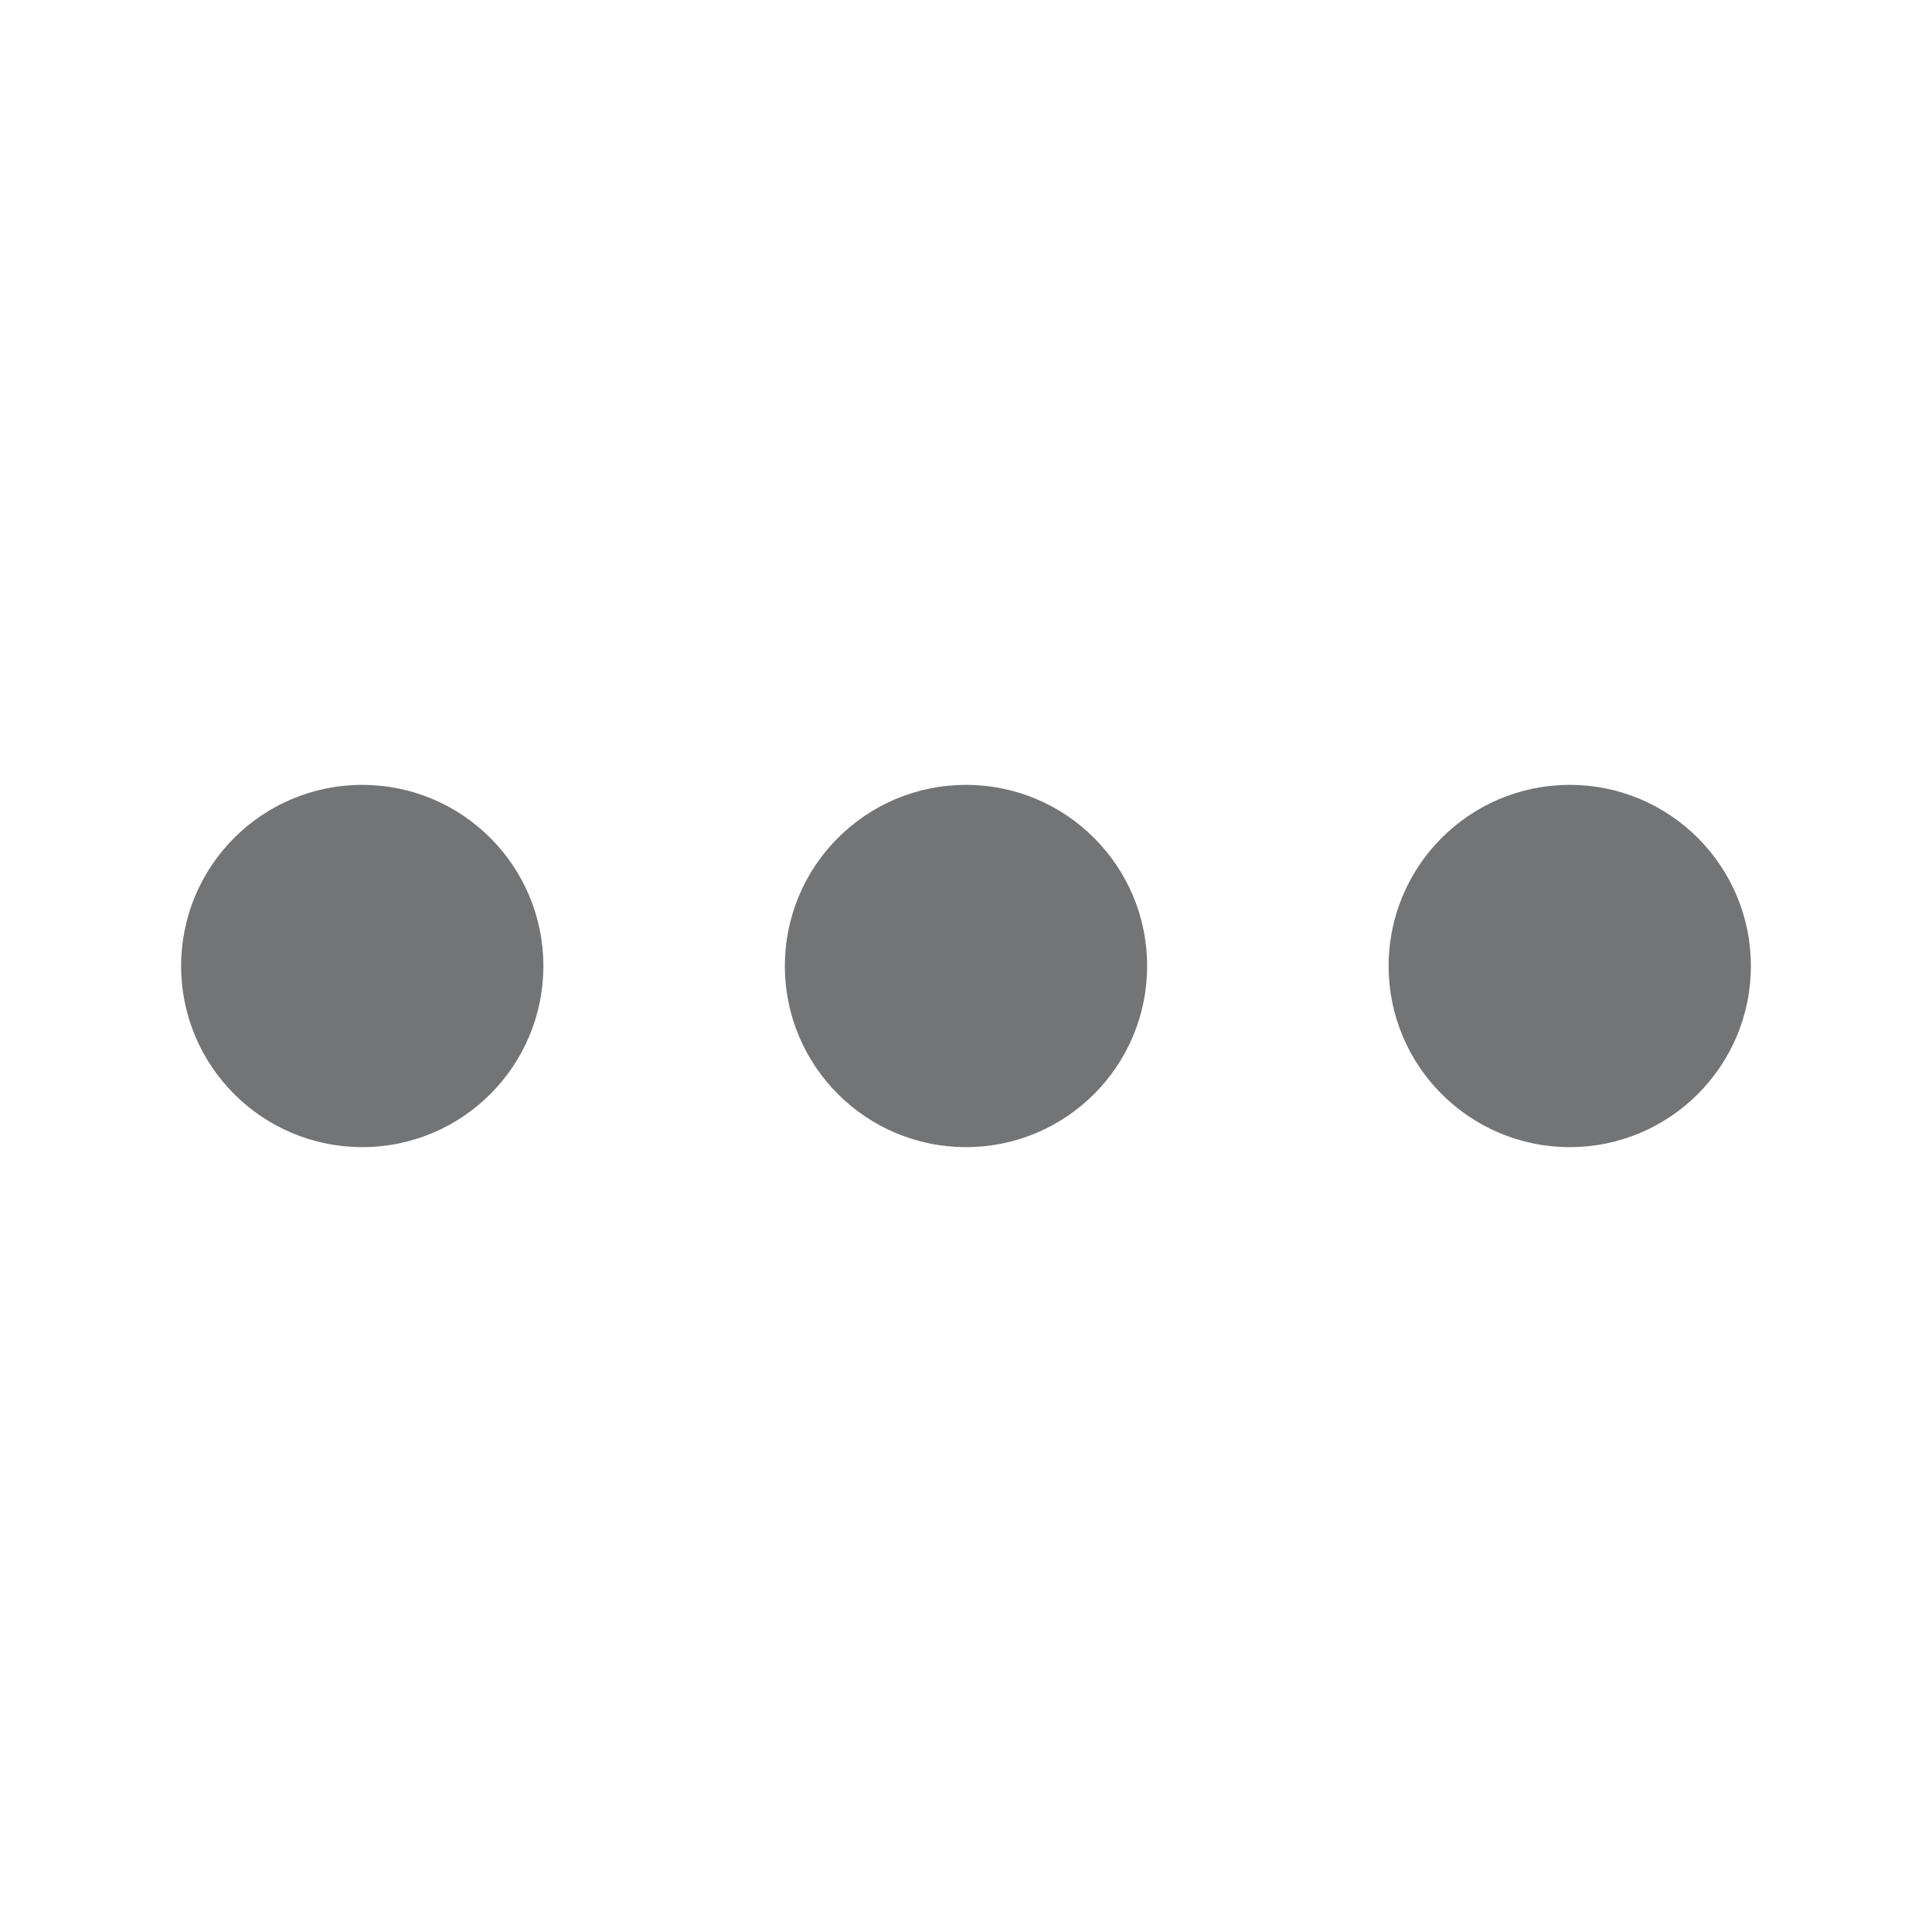
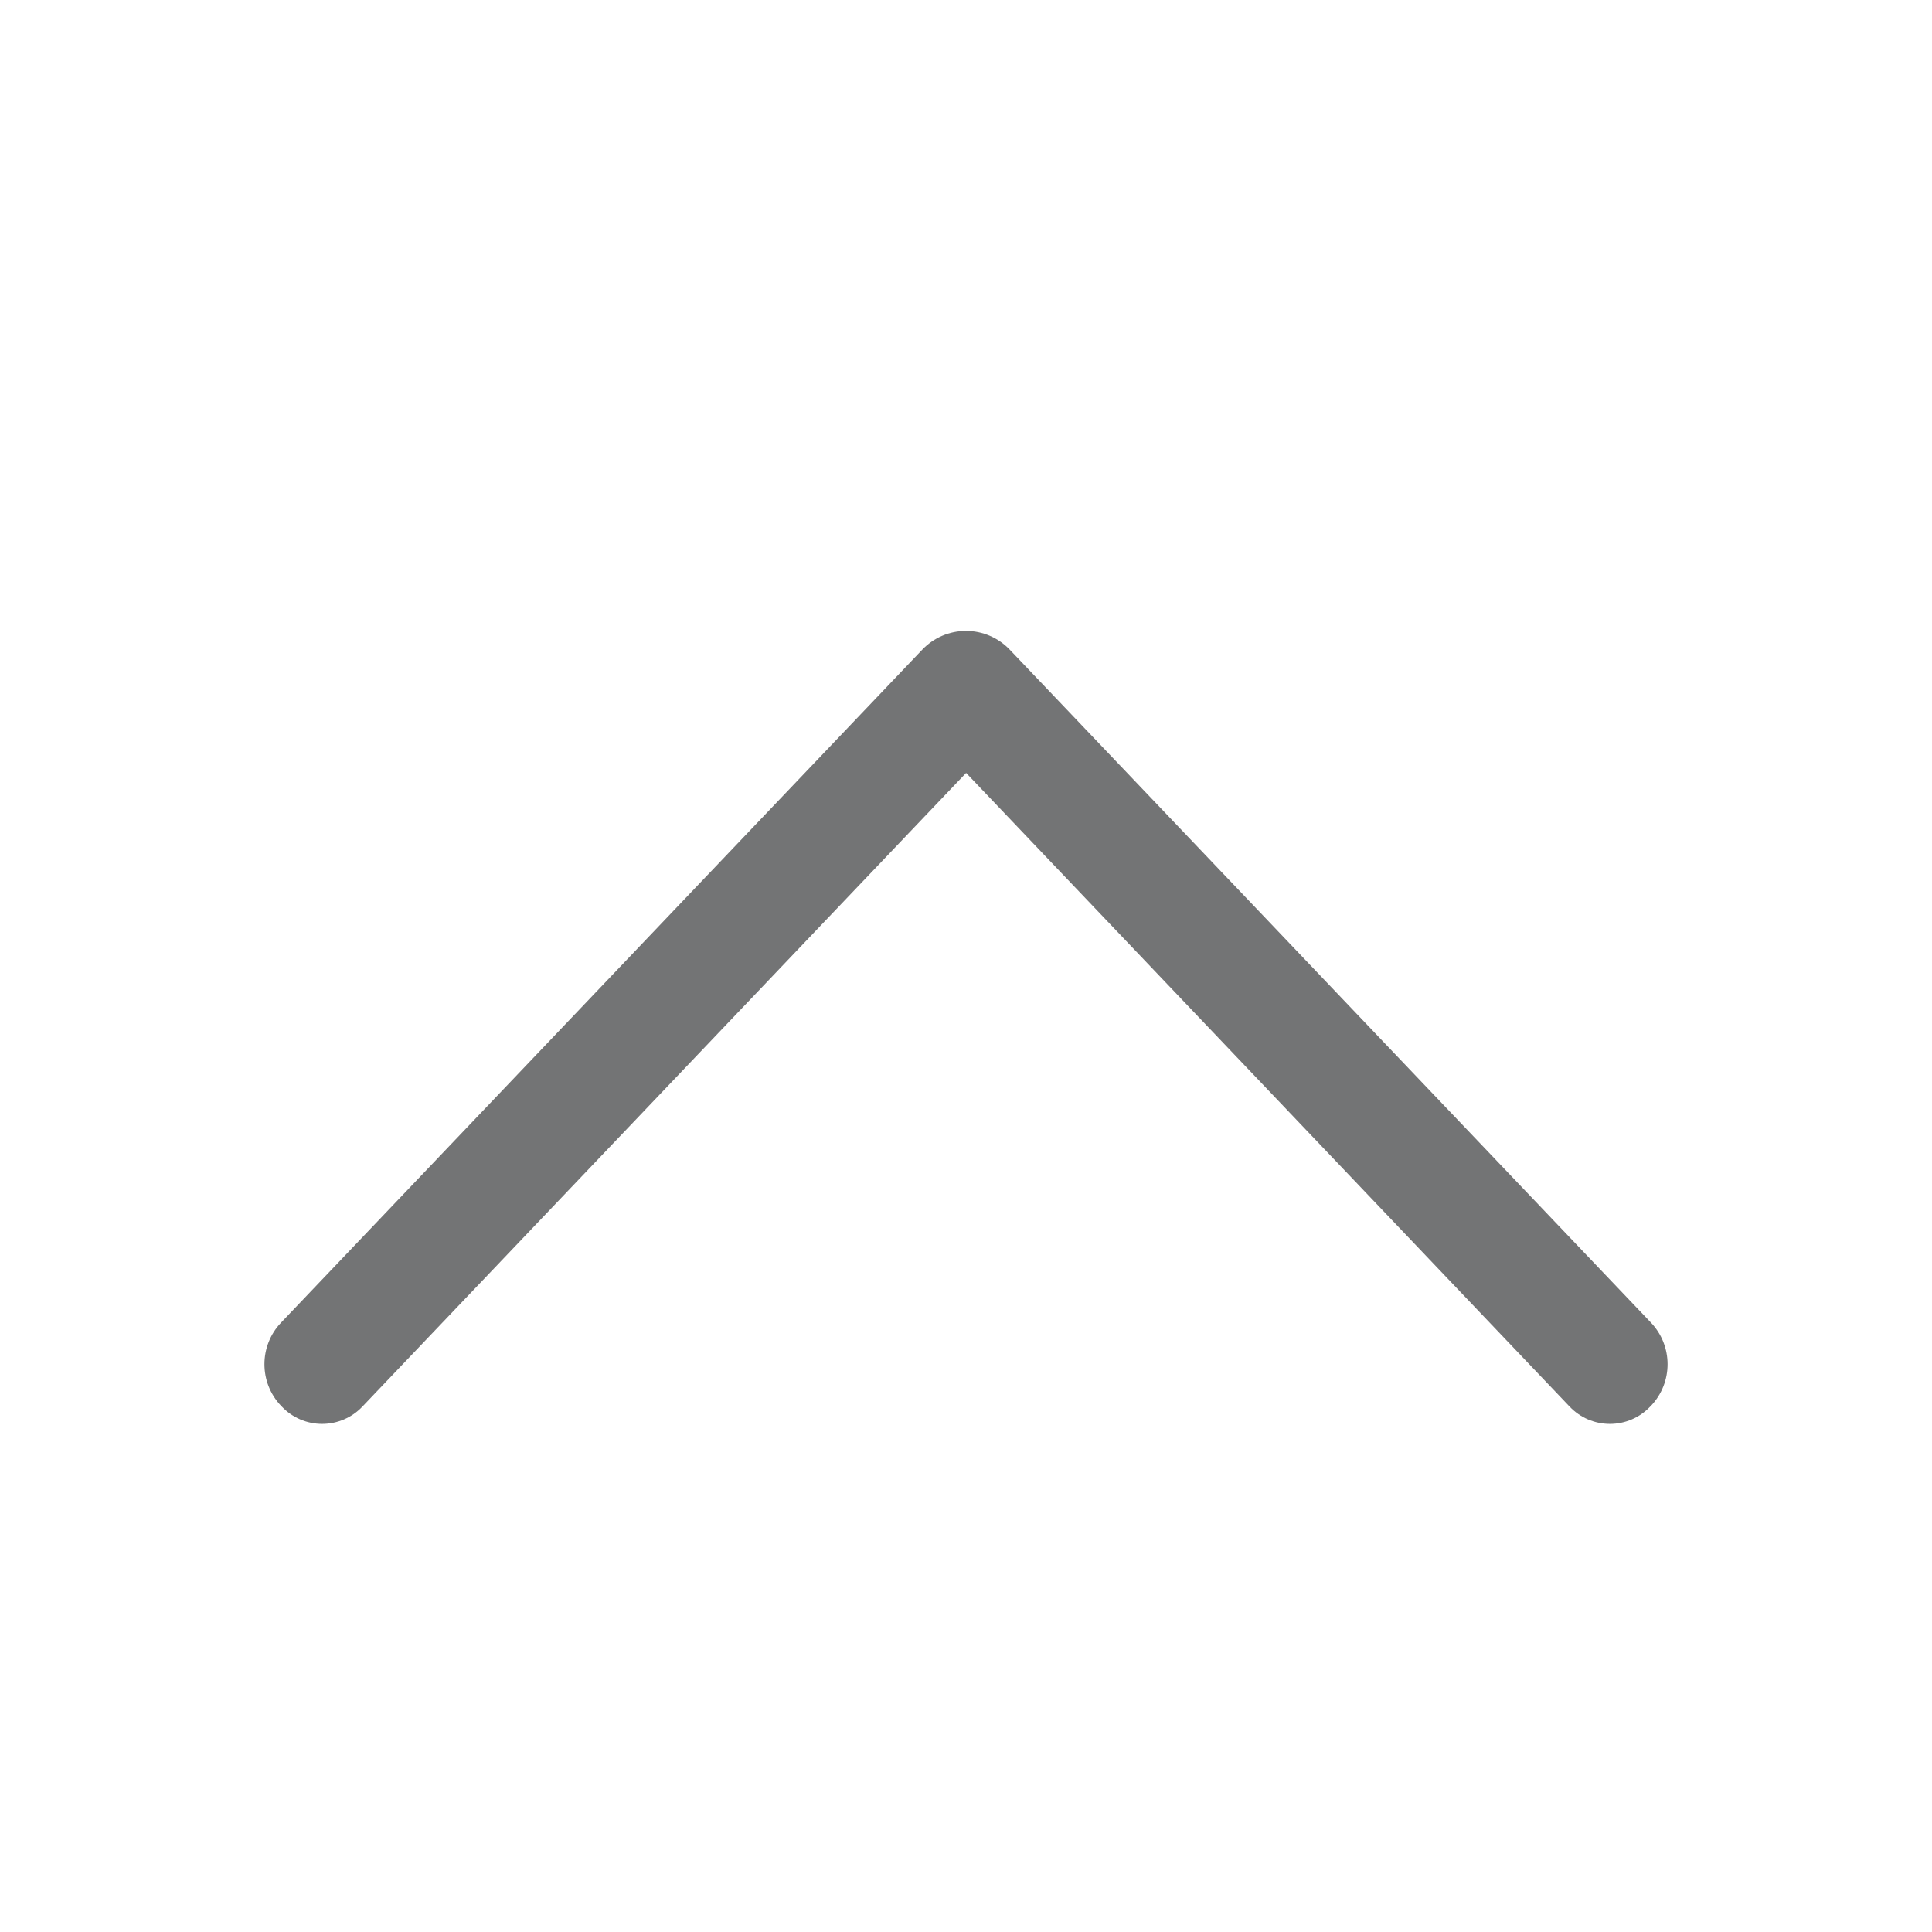
- <svg xmlns="http://www.w3.org/2000/svg" aria-hidden="true" role="img" width="32" height="32" preserveAspectRatio="xMidYMid meet" viewBox="0 0 16 16">
-   <g fill="#737475">
-     <path d="M3 9.5a1.5 1.5 0 1 1 0-3a1.5 1.5 0 0 1 0 3zm5 0a1.5 1.5 0 1 1 0-3a1.5 1.5 0 0 1 0 3zm5 0a1.5 1.5 0 1 1 0-3a1.5 1.5 0 0 1 0 3z" />
-   </g>
+ <svg xmlns="http://www.w3.org/2000/svg" aria-hidden="true" role="img" width="32" height="32" preserveAspectRatio="xMidYMid meet" viewBox="0 0 1024 1024">
+   <path fill="#737475" d="M488.832 344.32l-339.84 356.672a32 32 0 0 0 0 44.16l.384.384a29.44 29.44 0 0 0 42.688 0l320-335.872l319.872 335.872a29.44 29.44 0 0 0 42.688 0l.384-.384a32 32 0 0 0 0-44.16L535.168 344.32a32 32 0 0 0-46.336 0z" />
</svg>
